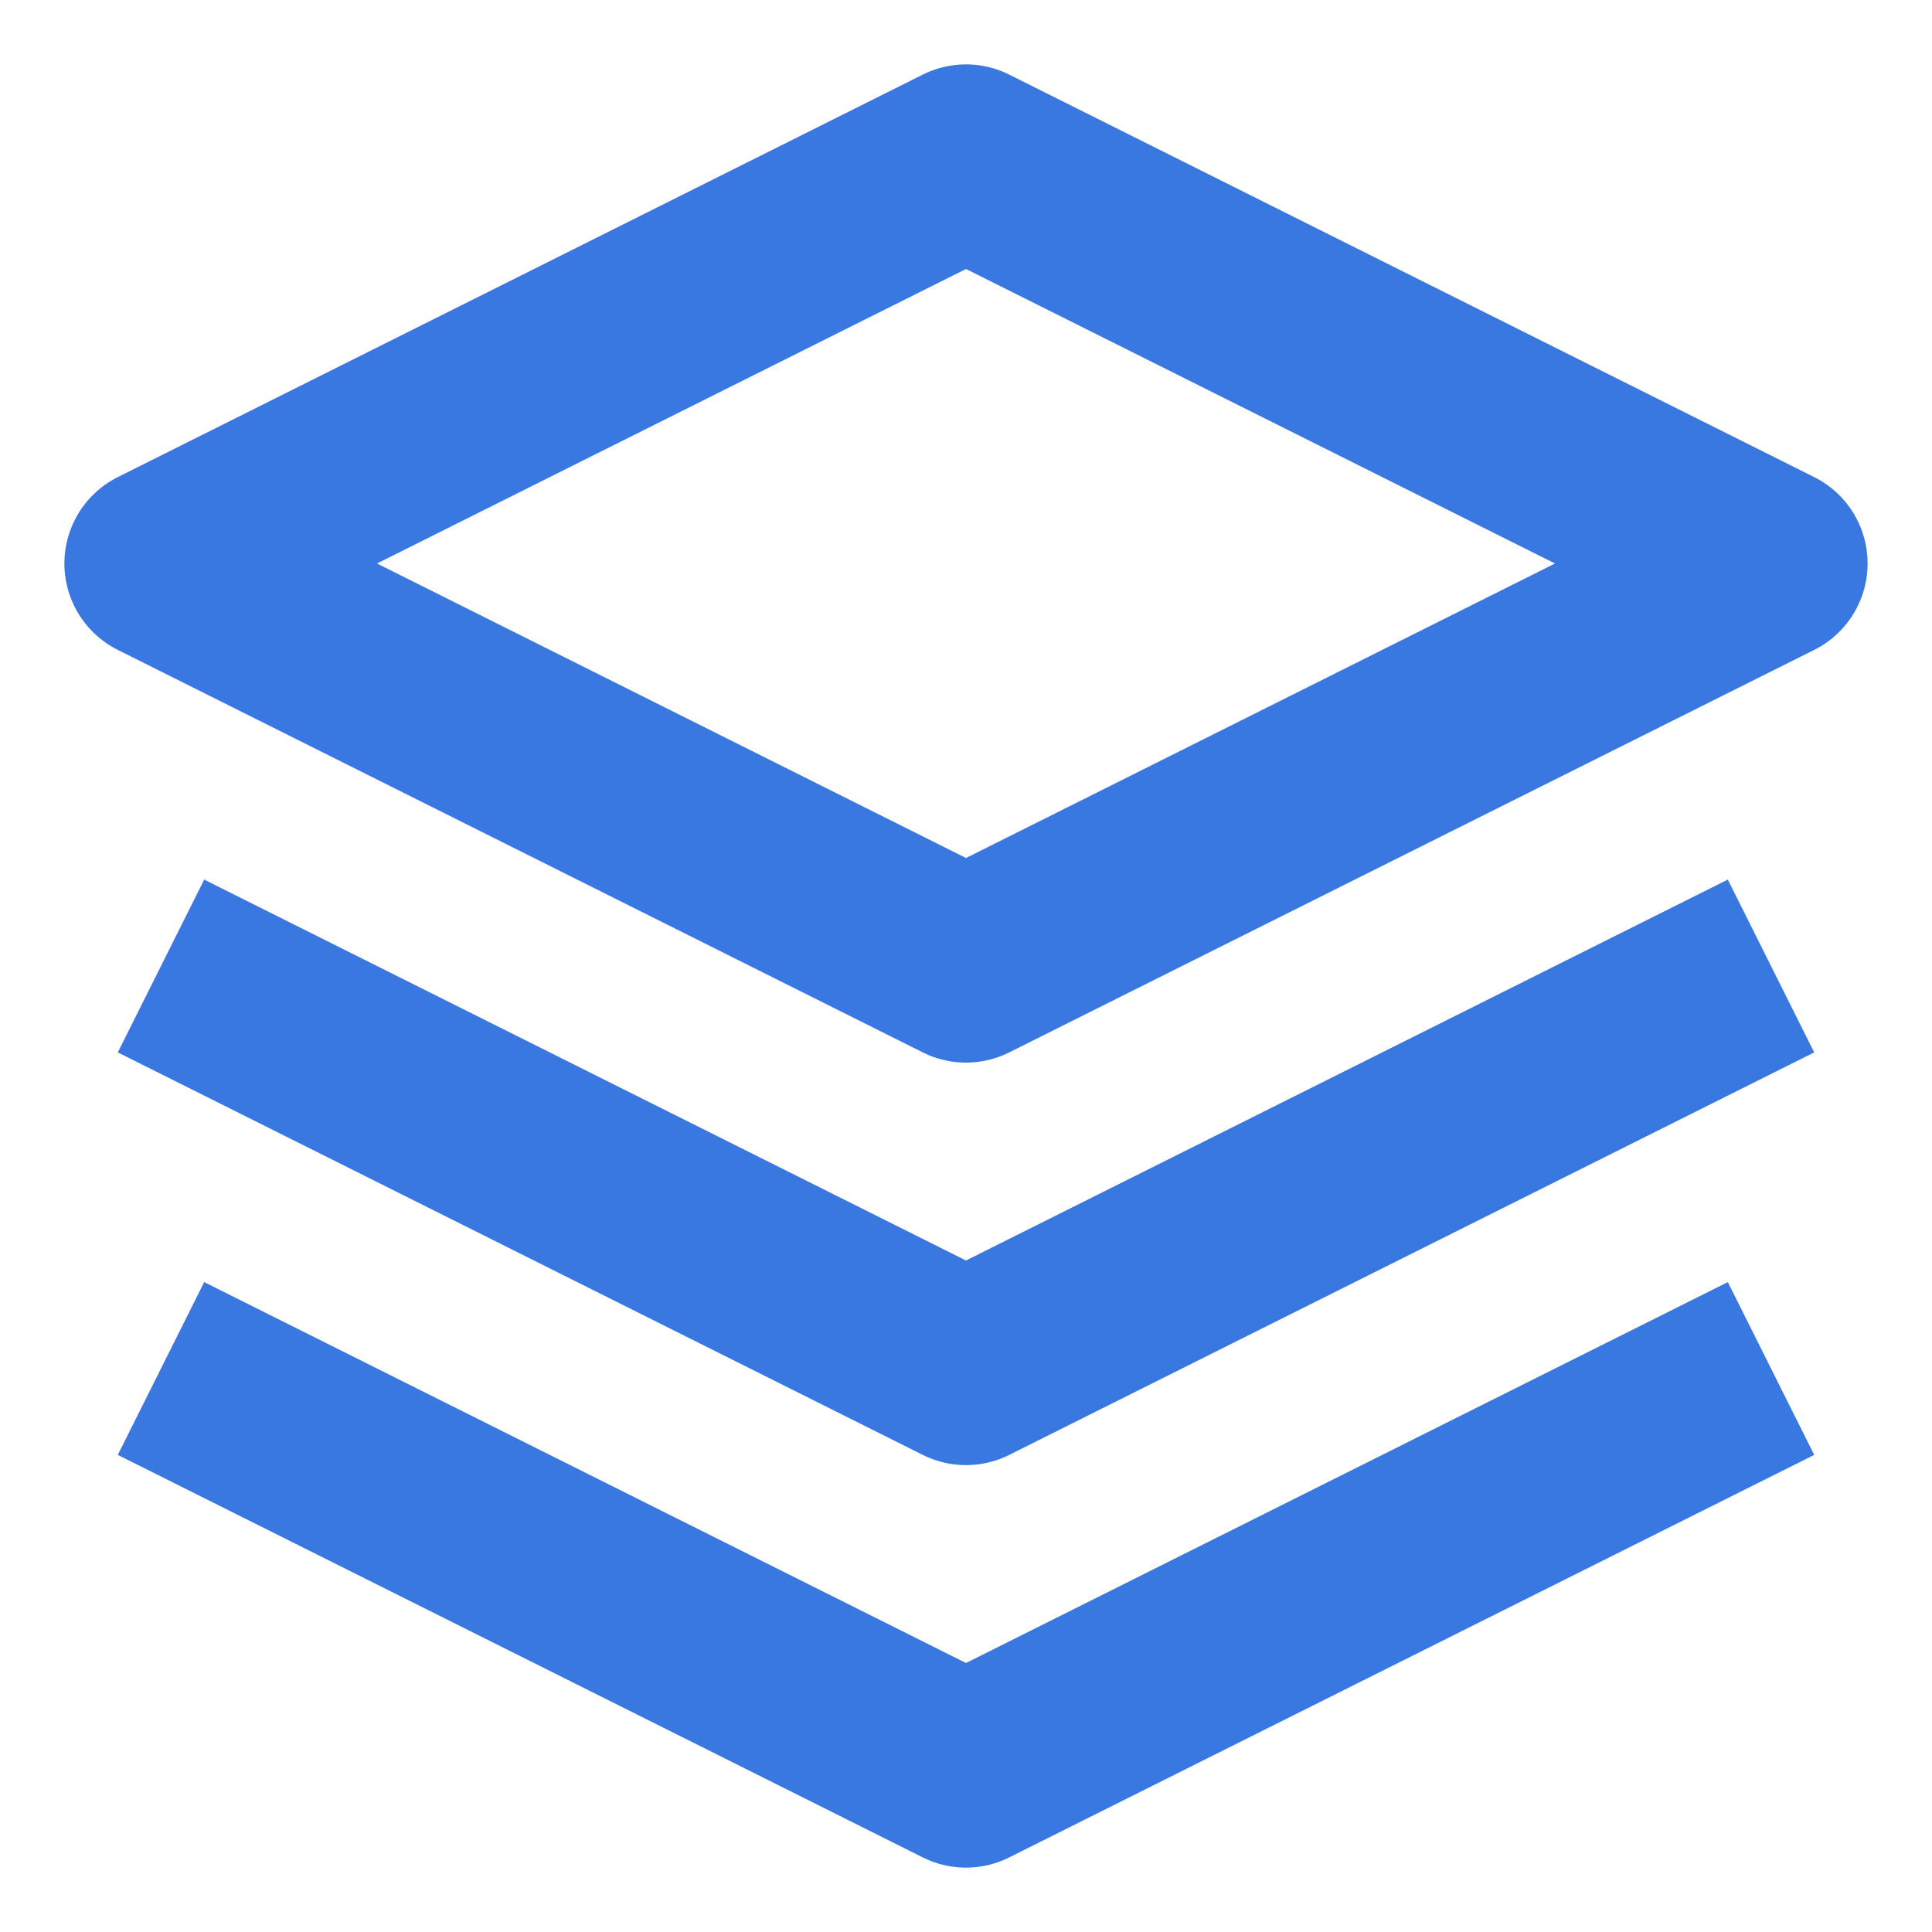
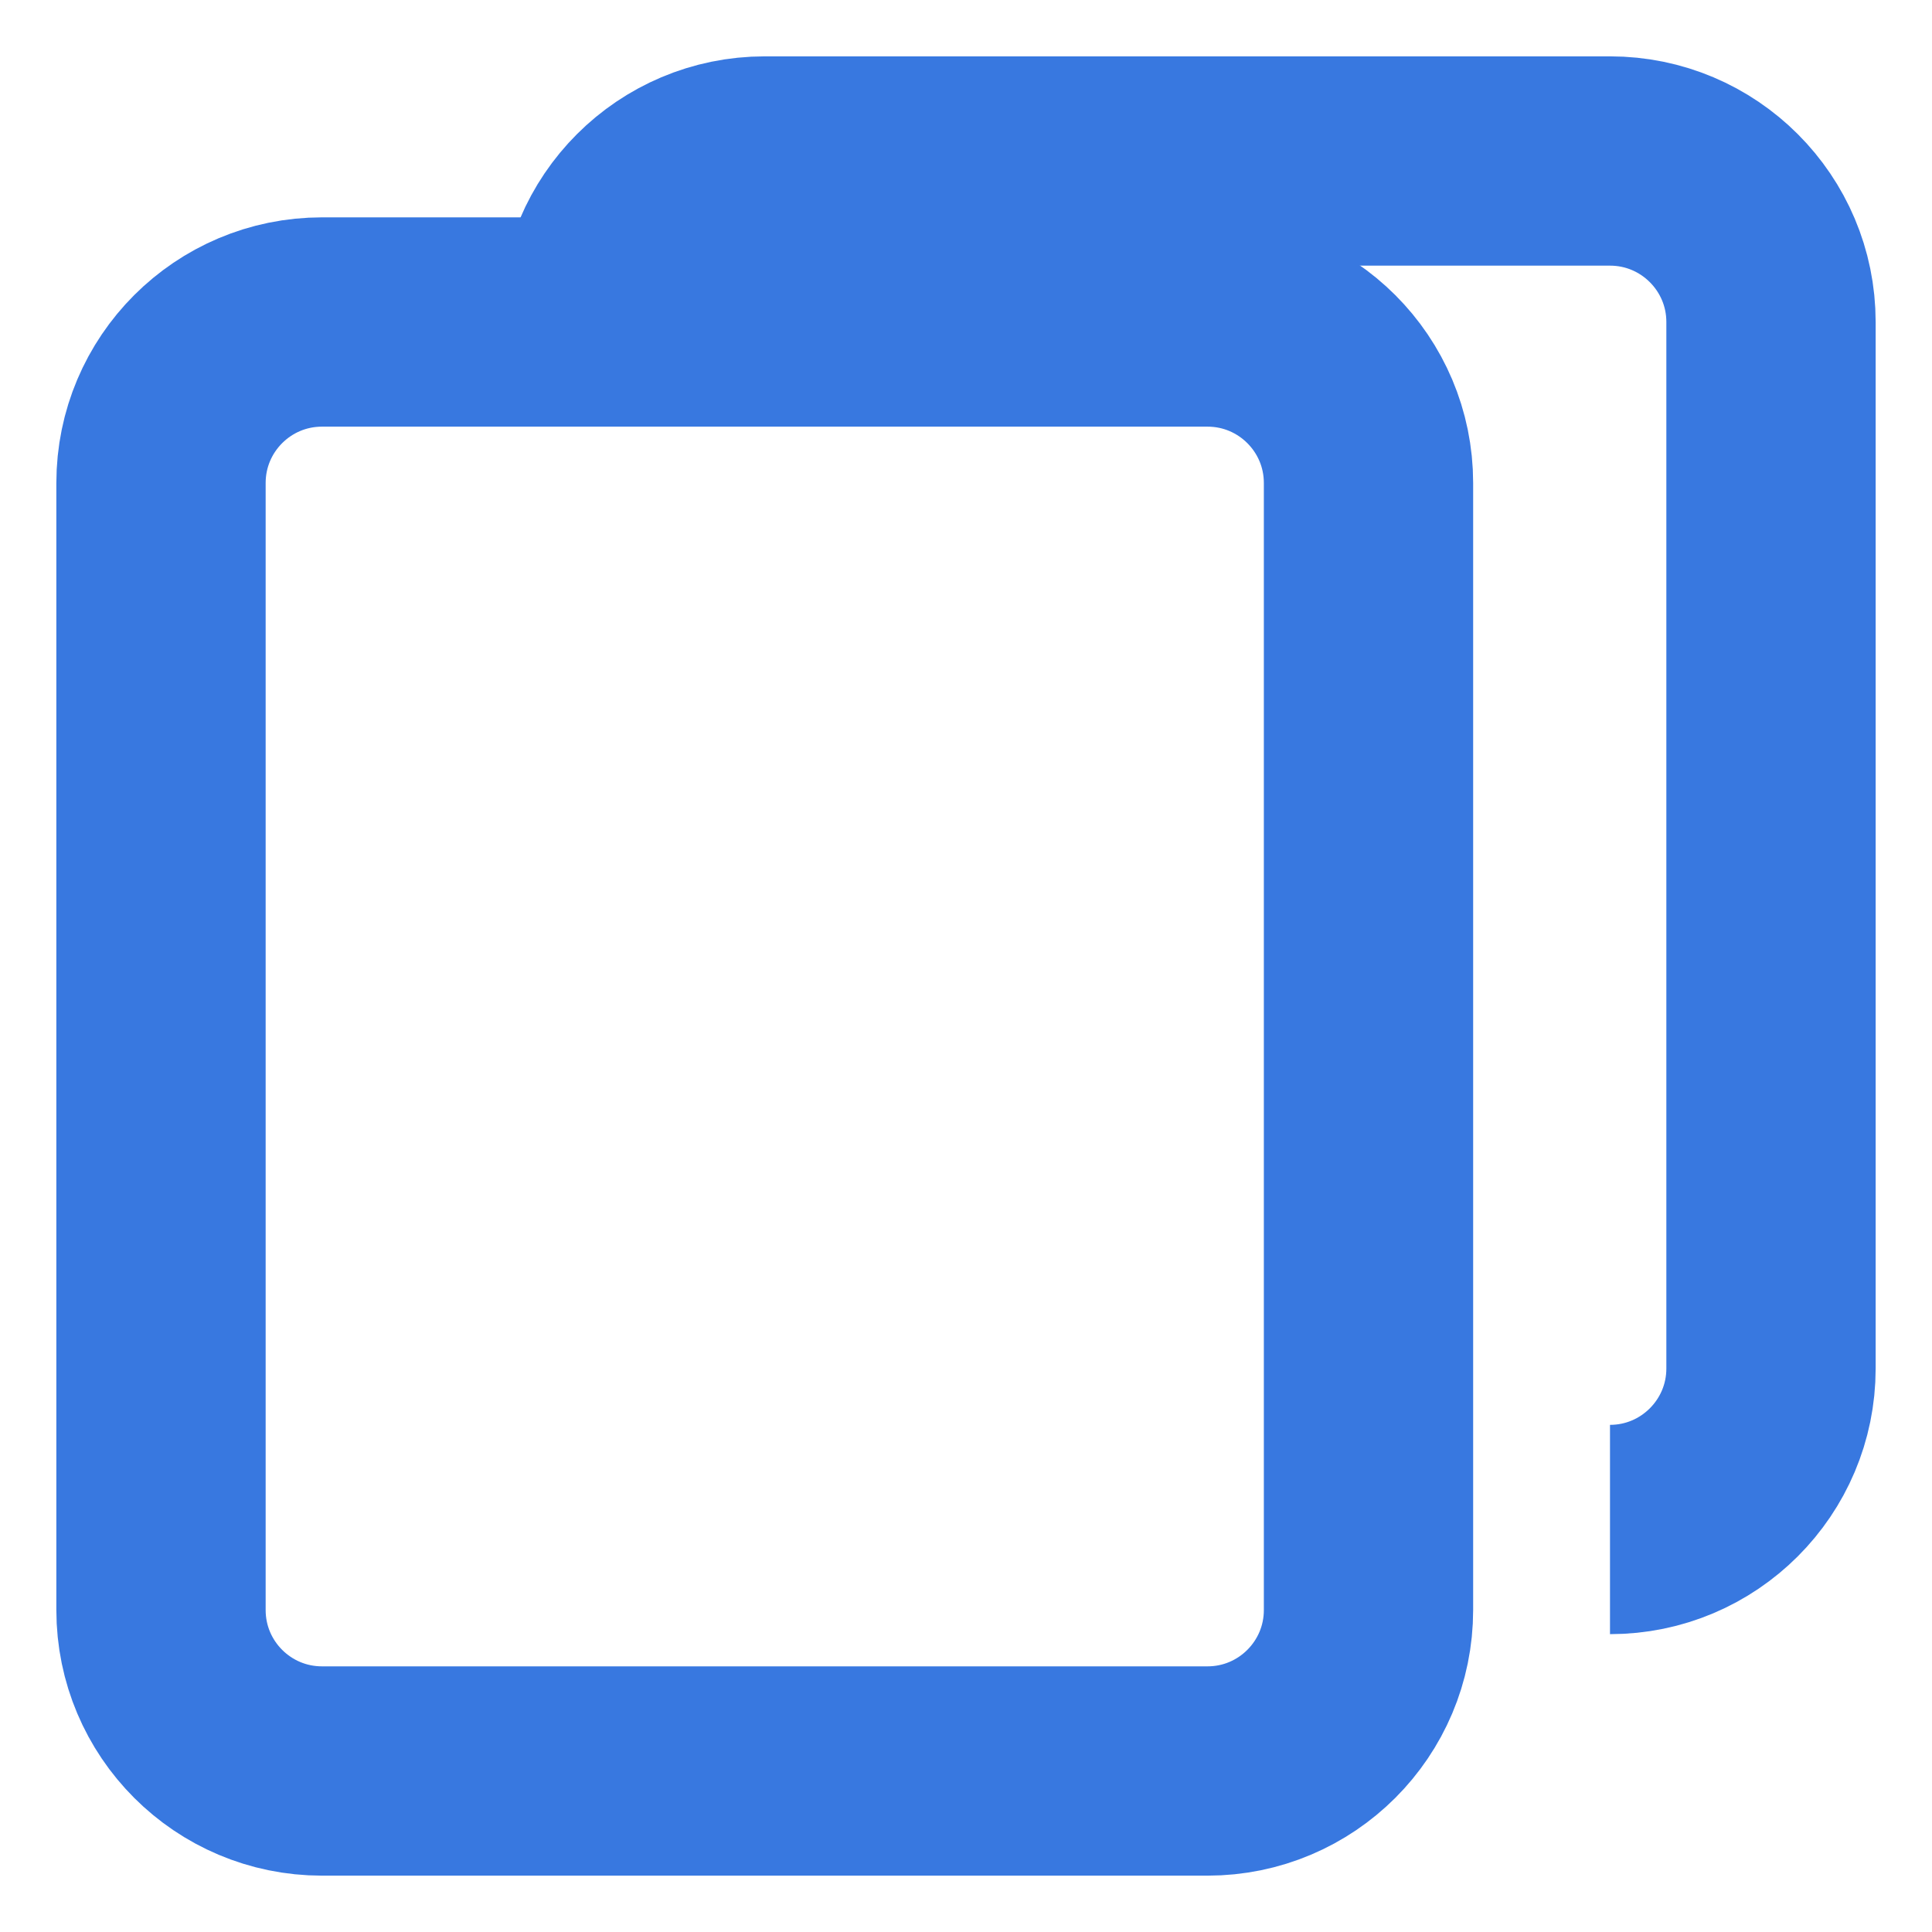
<svg xmlns="http://www.w3.org/2000/svg" width="12" height="12" viewBox="0 0 12 12" fill="none">
-   <path d="M6 1L1 3.5L6 6L11 3.5L6 1Z" stroke="#3878e0" stroke-width="1.2" stroke-linejoin="round" />
-   <path d="M1 8.5L6 11L11 8.5" stroke="#3878e0" stroke-width="1.2" stroke-linejoin="round" />
-   <path d="M1 6L6 8.5L11 6" stroke="#3878e0" stroke-width="1.2" stroke-linejoin="round" />
+   <rect x="1" y="2" width="7.5" height="9" rx="1" stroke="#3878e0" stroke-width="1.3" />
+   <path d="M3.75 2C3.75 1.448 4.198 1 4.75 1H10C10.552 1 11 1.448 11 2V8.5C11 9.052 10.552 9.5 10 9.5" stroke="#3878e0" stroke-width="1.3" />
</svg>
